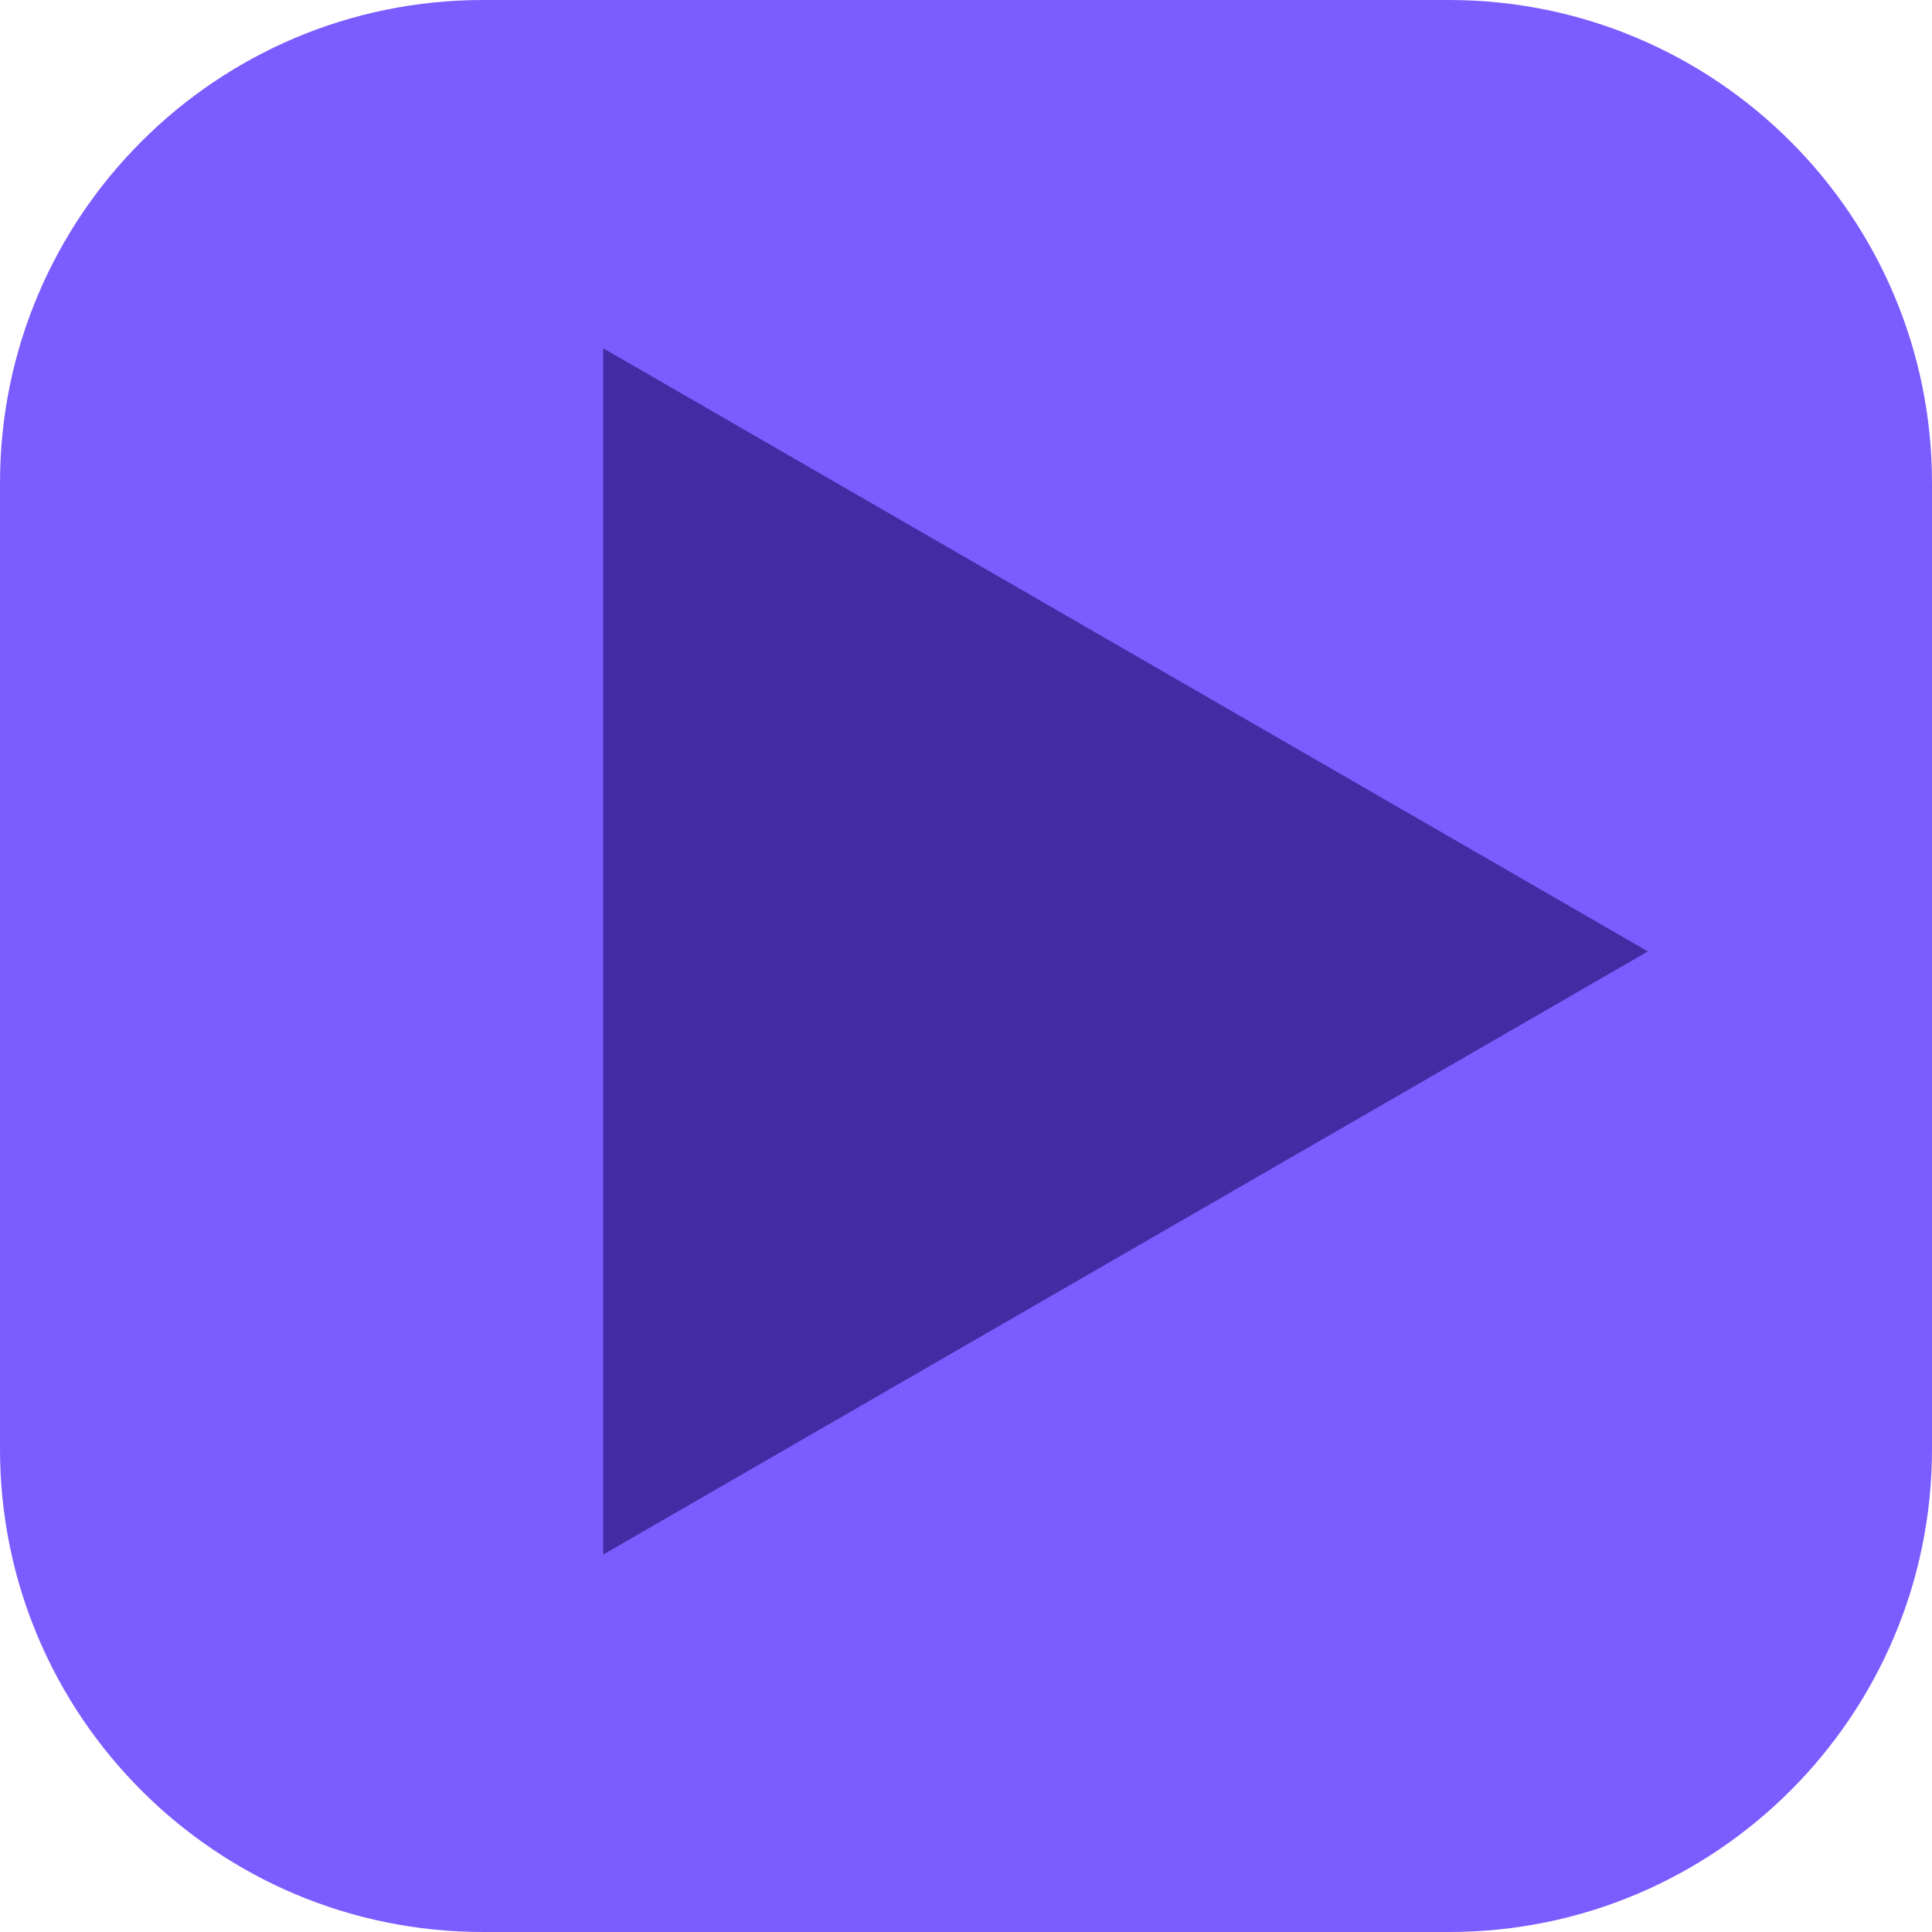
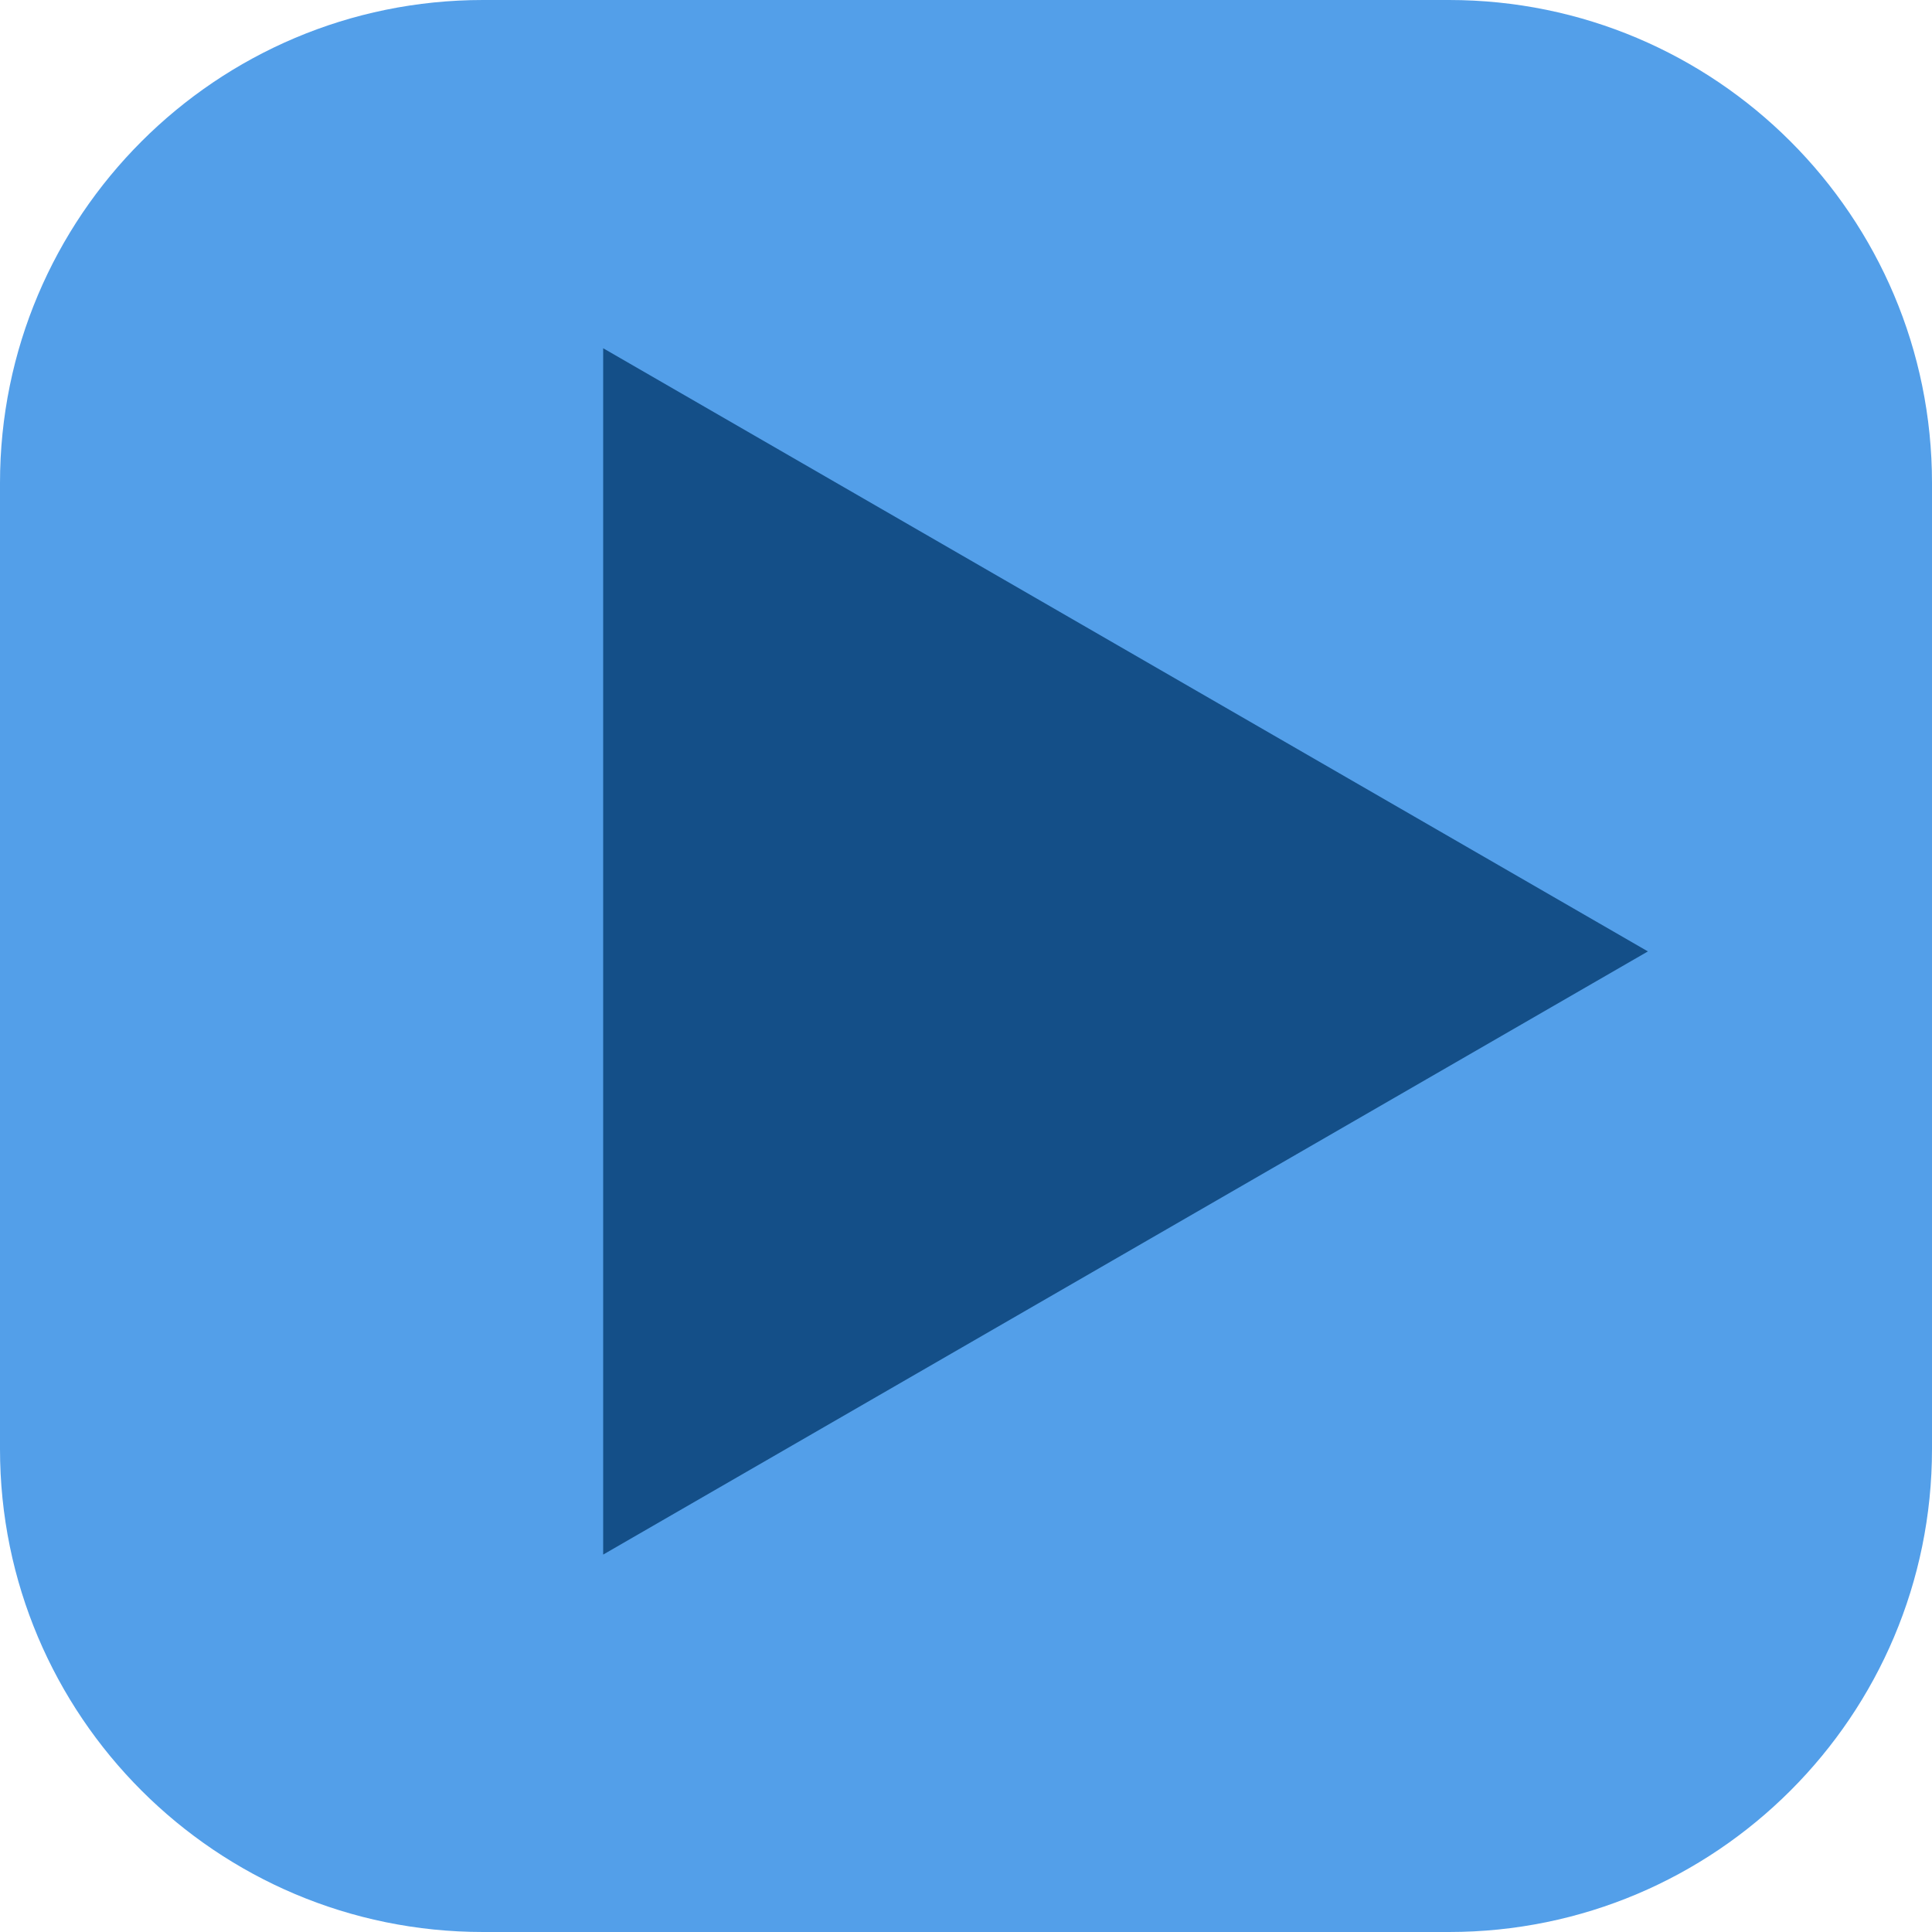
<svg xmlns="http://www.w3.org/2000/svg" width="20" height="20" viewBox="0 0 20 20" fill="none">
-   <rect width="20" height="20" rx="5" fill="#7B5CFF" />
-   <path d="M6.244 3.605L17.059 9.849L6.244 16.093L6.244 3.605Z" fill="#432CA3" />
+   <rect width="20" height="20" rx="5" fill="#539FE9" />
+   <path d="M6.244 3.605L17.059 9.849L6.244 16.093L6.244 3.605Z" fill="#144F88" />
</svg>
